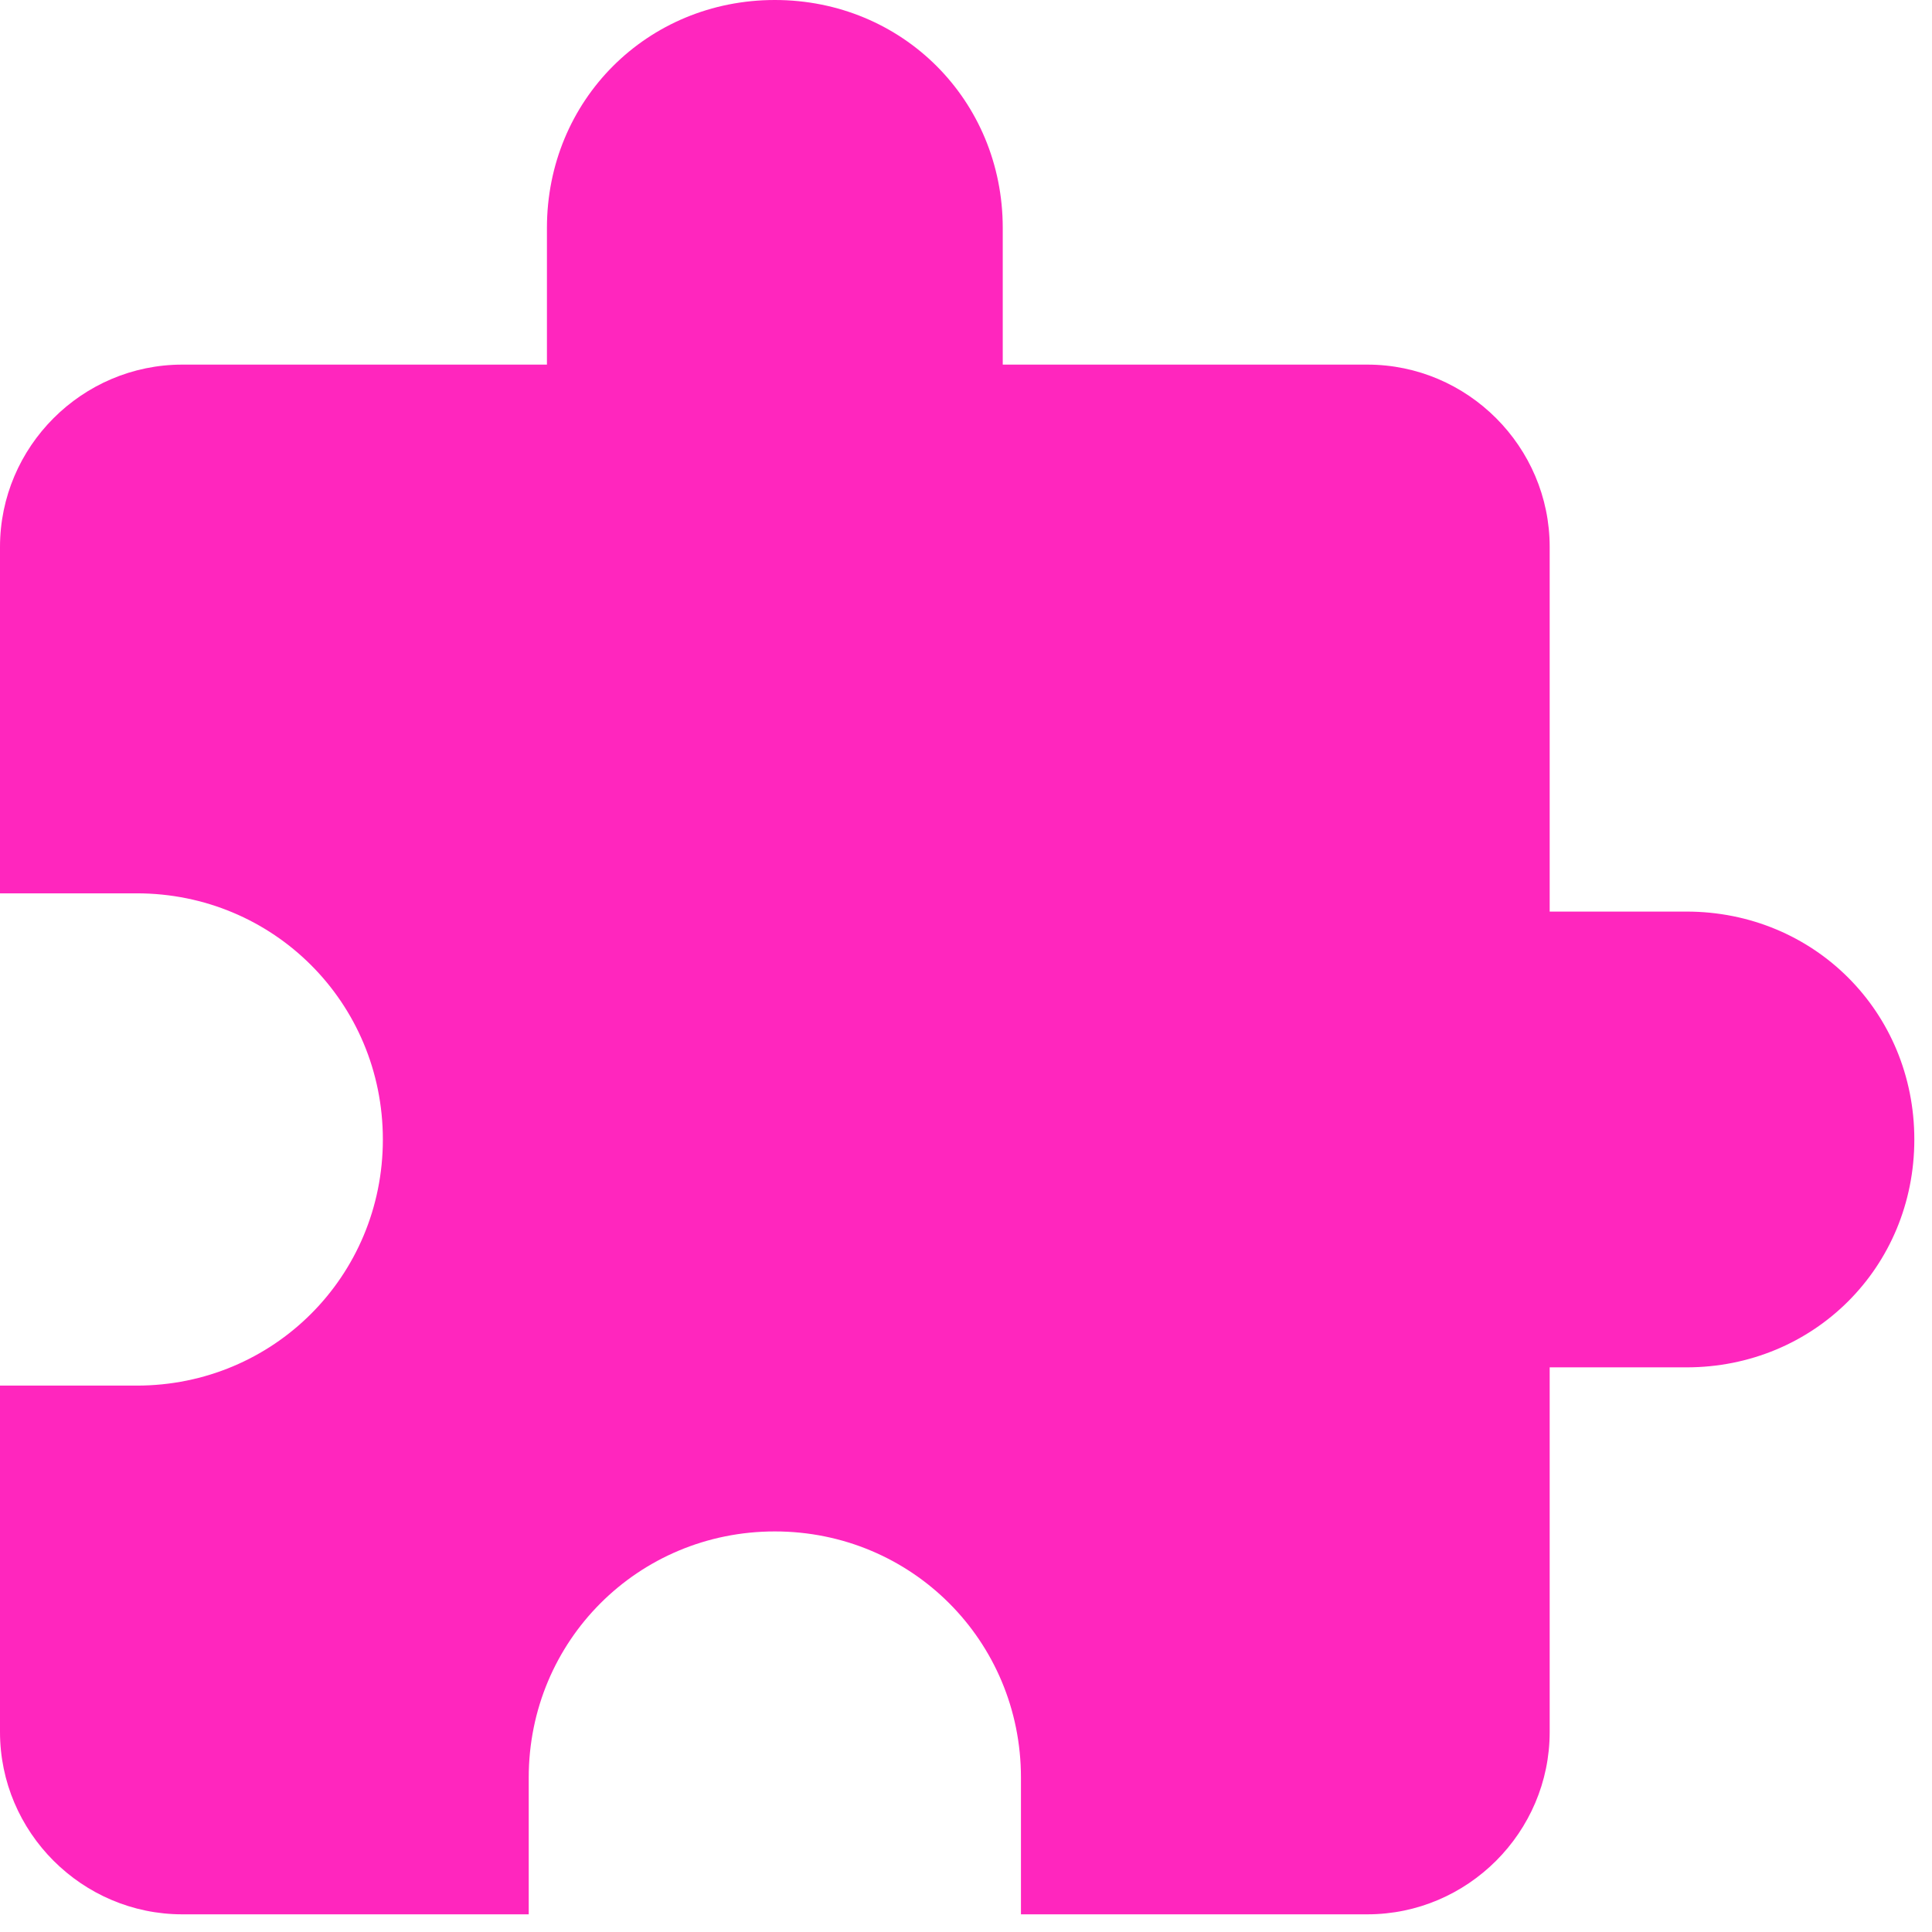
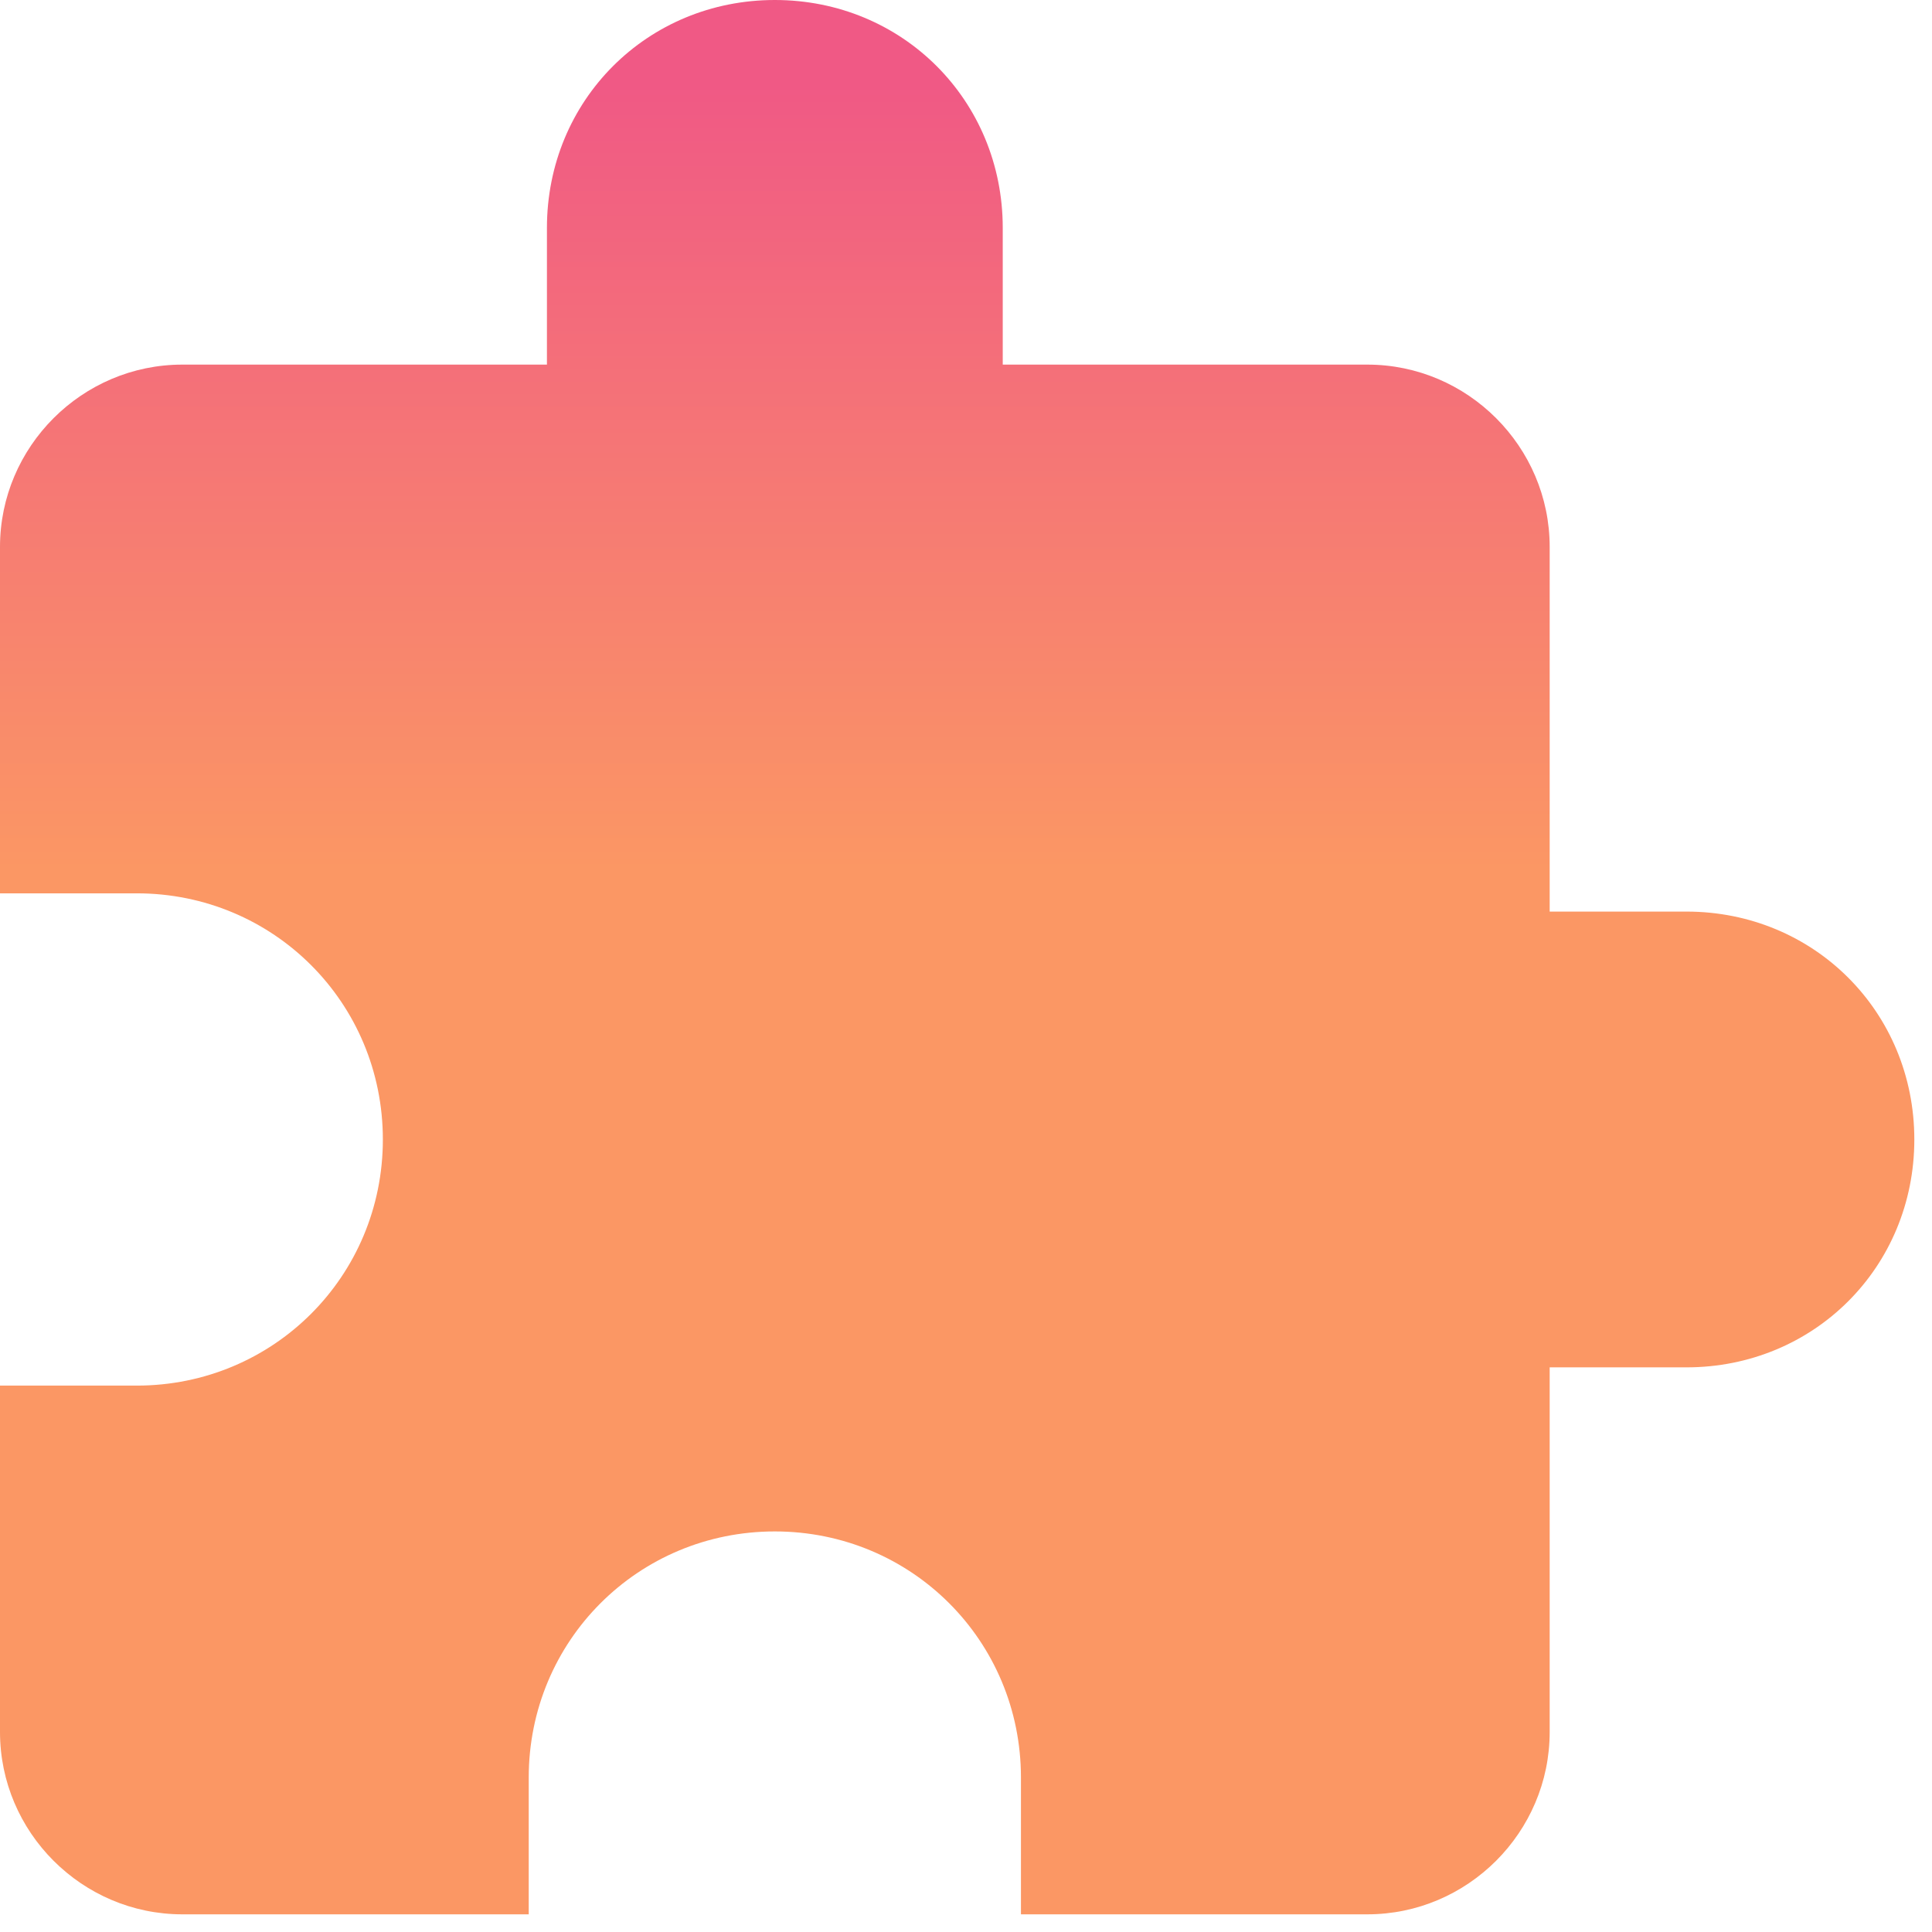
<svg xmlns="http://www.w3.org/2000/svg" width="54" height="54" viewBox="0 0 54 54" fill="none">
-   <path d="M47.136 25.479H43.314V15.287C43.314 12.485 41.021 10.191 38.218 10.191H28.027V6.37C28.027 2.803 25.224 0 21.657 0C18.09 0 15.287 2.803 15.287 6.37V10.191H5.096C2.293 10.191 0 12.485 0 15.287V24.969H3.822C7.644 24.969 10.701 28.027 10.701 31.849C10.701 35.67 7.644 38.728 3.822 38.728H0V48.41C0 51.212 2.293 53.506 5.096 53.506H14.778V49.684C14.778 45.862 17.835 42.804 21.657 42.804C25.479 42.804 28.536 45.862 28.536 49.684V53.506H38.218C41.021 53.506 43.314 51.212 43.314 48.41V38.218H47.136C50.703 38.218 53.506 35.416 53.506 31.849C53.506 28.282 50.703 25.479 47.136 25.479Z" fill="#FF26BE" />
+   <path d="M47.136 25.479H43.314V15.287C43.314 12.485 41.021 10.191 38.218 10.191H28.027V6.37C28.027 2.803 25.224 0 21.657 0C18.09 0 15.287 2.803 15.287 6.37V10.191H5.096C2.293 10.191 0 12.485 0 15.287V24.969H3.822C7.644 24.969 10.701 28.027 10.701 31.849C10.701 35.67 7.644 38.728 3.822 38.728H0V48.41C0 51.212 2.293 53.506 5.096 53.506H14.778V49.684C14.778 45.862 17.835 42.804 21.657 42.804C25.479 42.804 28.536 45.862 28.536 49.684V53.506H38.218C41.021 53.506 43.314 51.212 43.314 48.41V38.218H47.136C50.703 38.218 53.506 35.416 53.506 31.849C53.506 28.282 50.703 25.479 47.136 25.479Z" fill="url(#paint0_linear)" />
+   <defs>
+     <linearGradient id="paint0_linear" x1="26.753" y1="2.321" x2="26.753" y2="24.331" gradientUnits="userSpaceOnUse">
+       <stop stop-color="#F05985" />
+       <stop offset="1" stop-color="#FB9764" />
+     </linearGradient>
+   </defs>
</svg>
